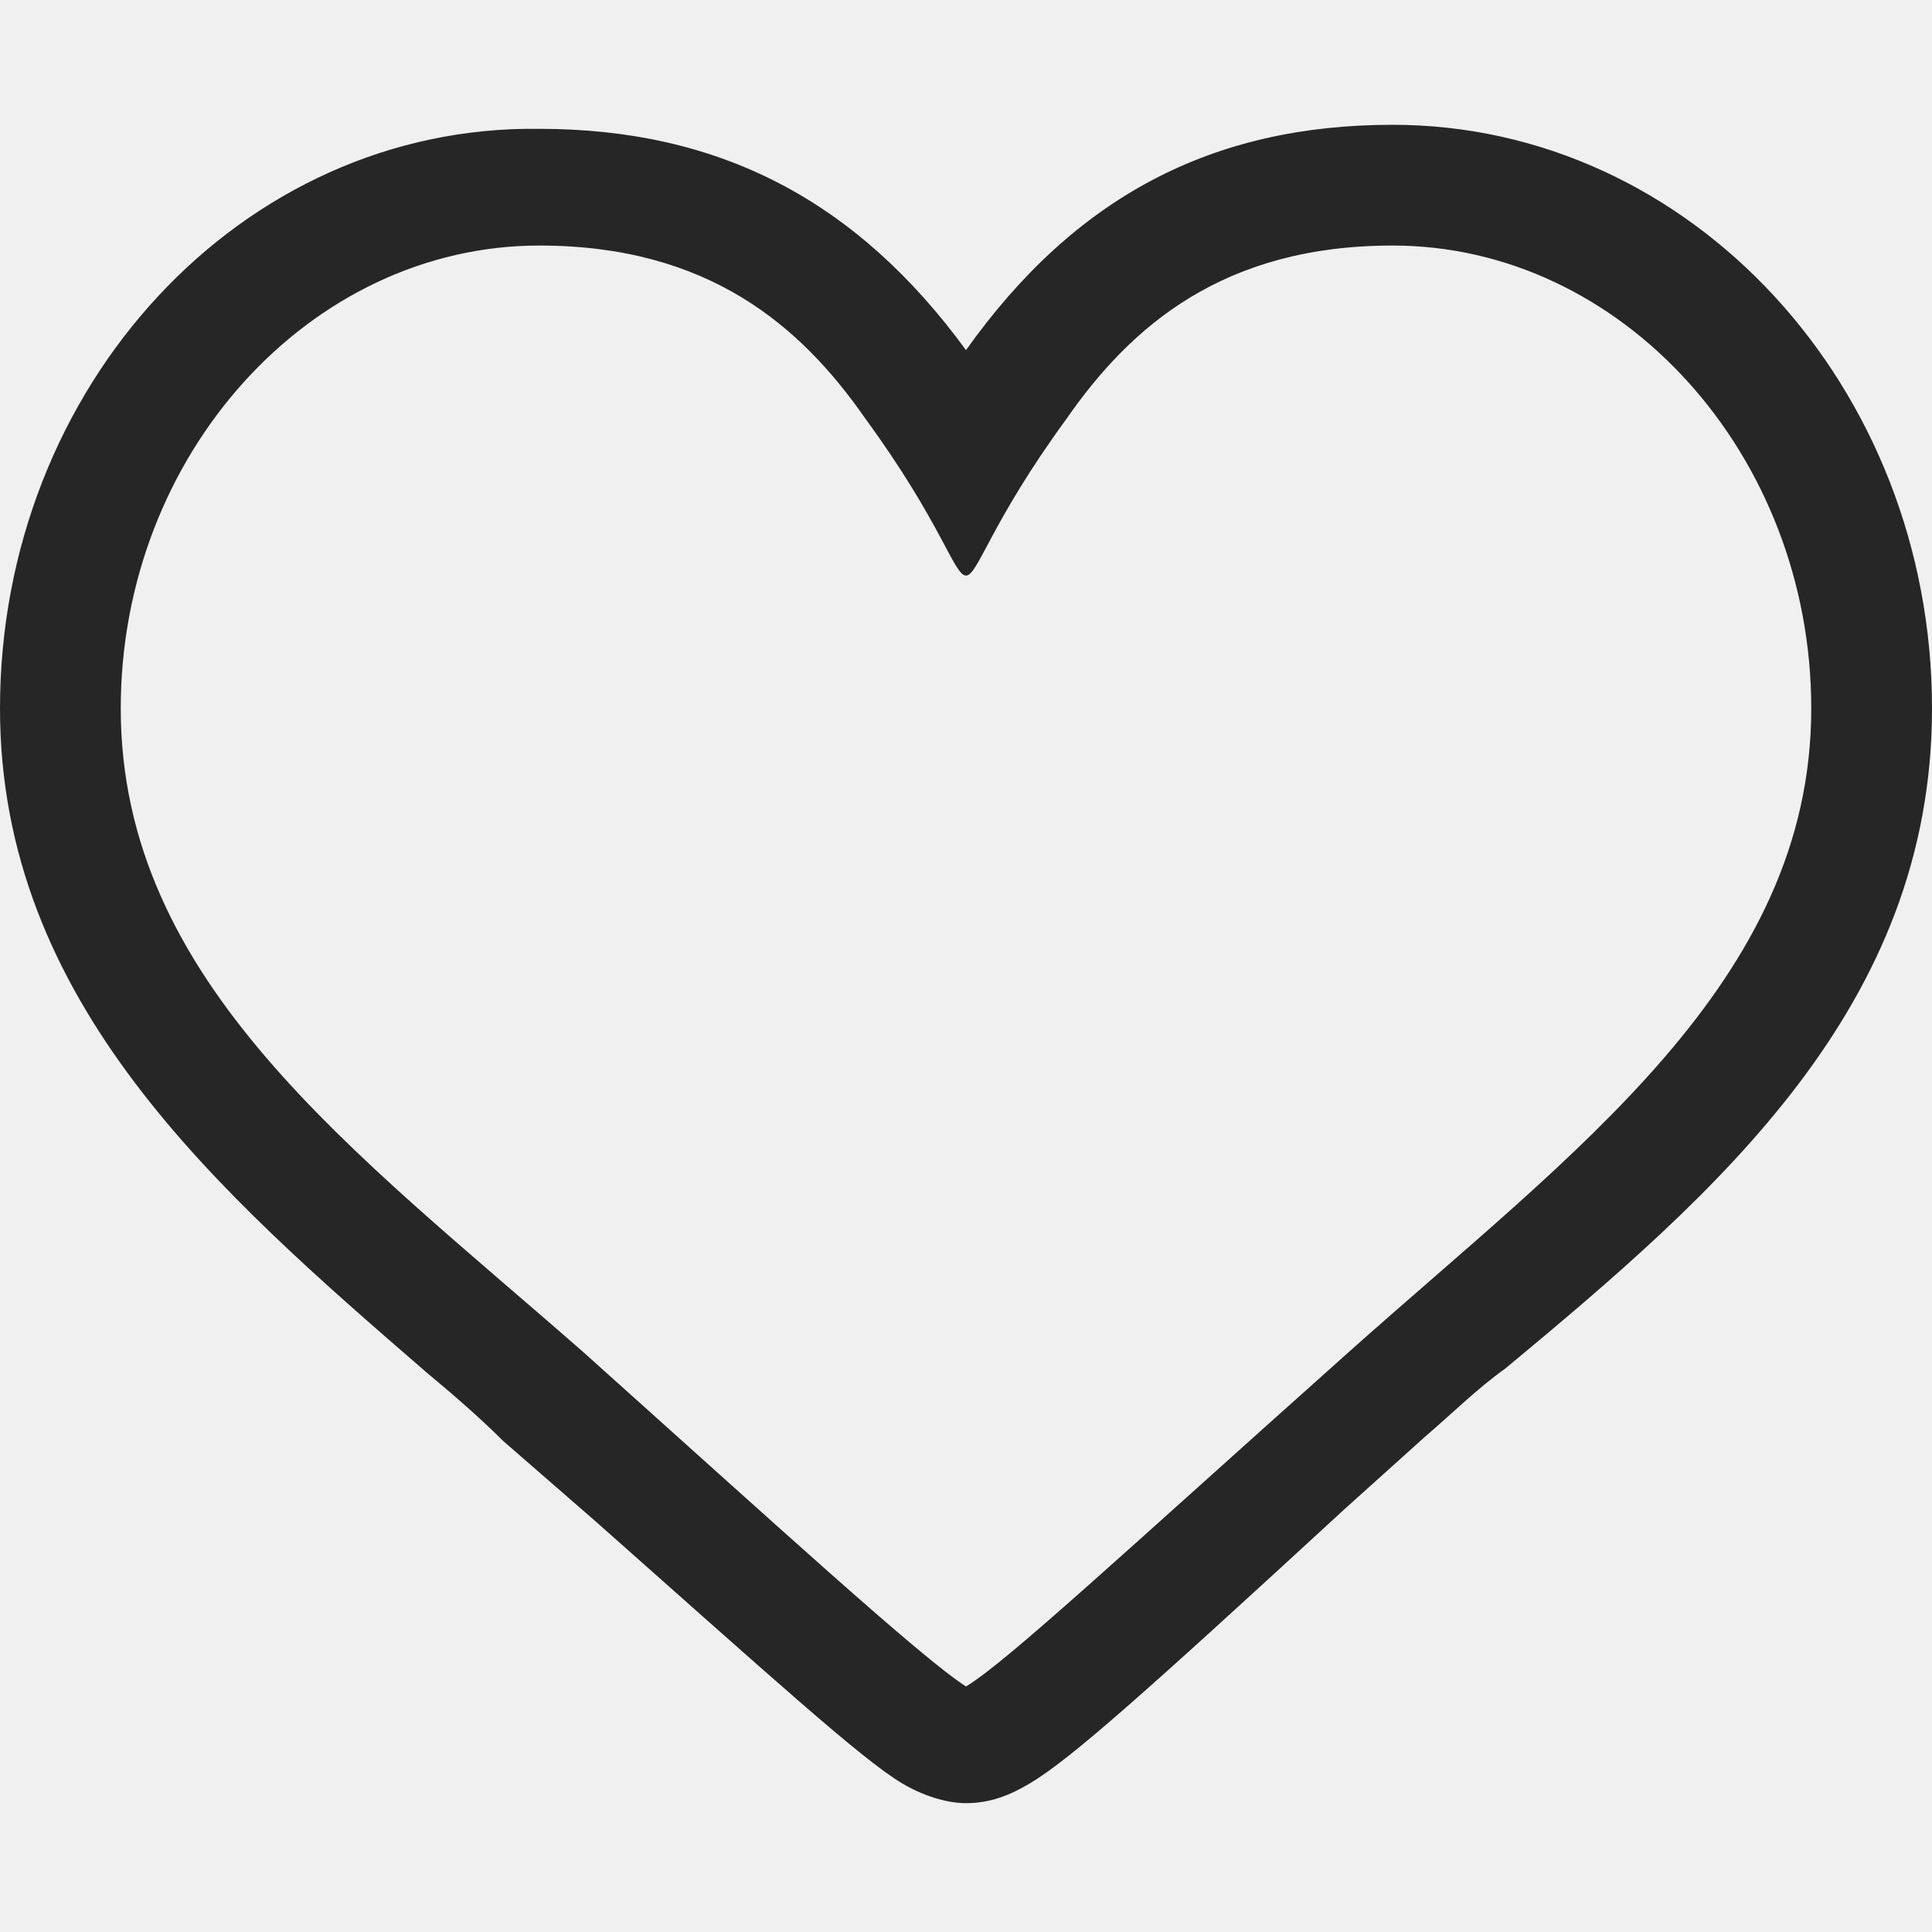
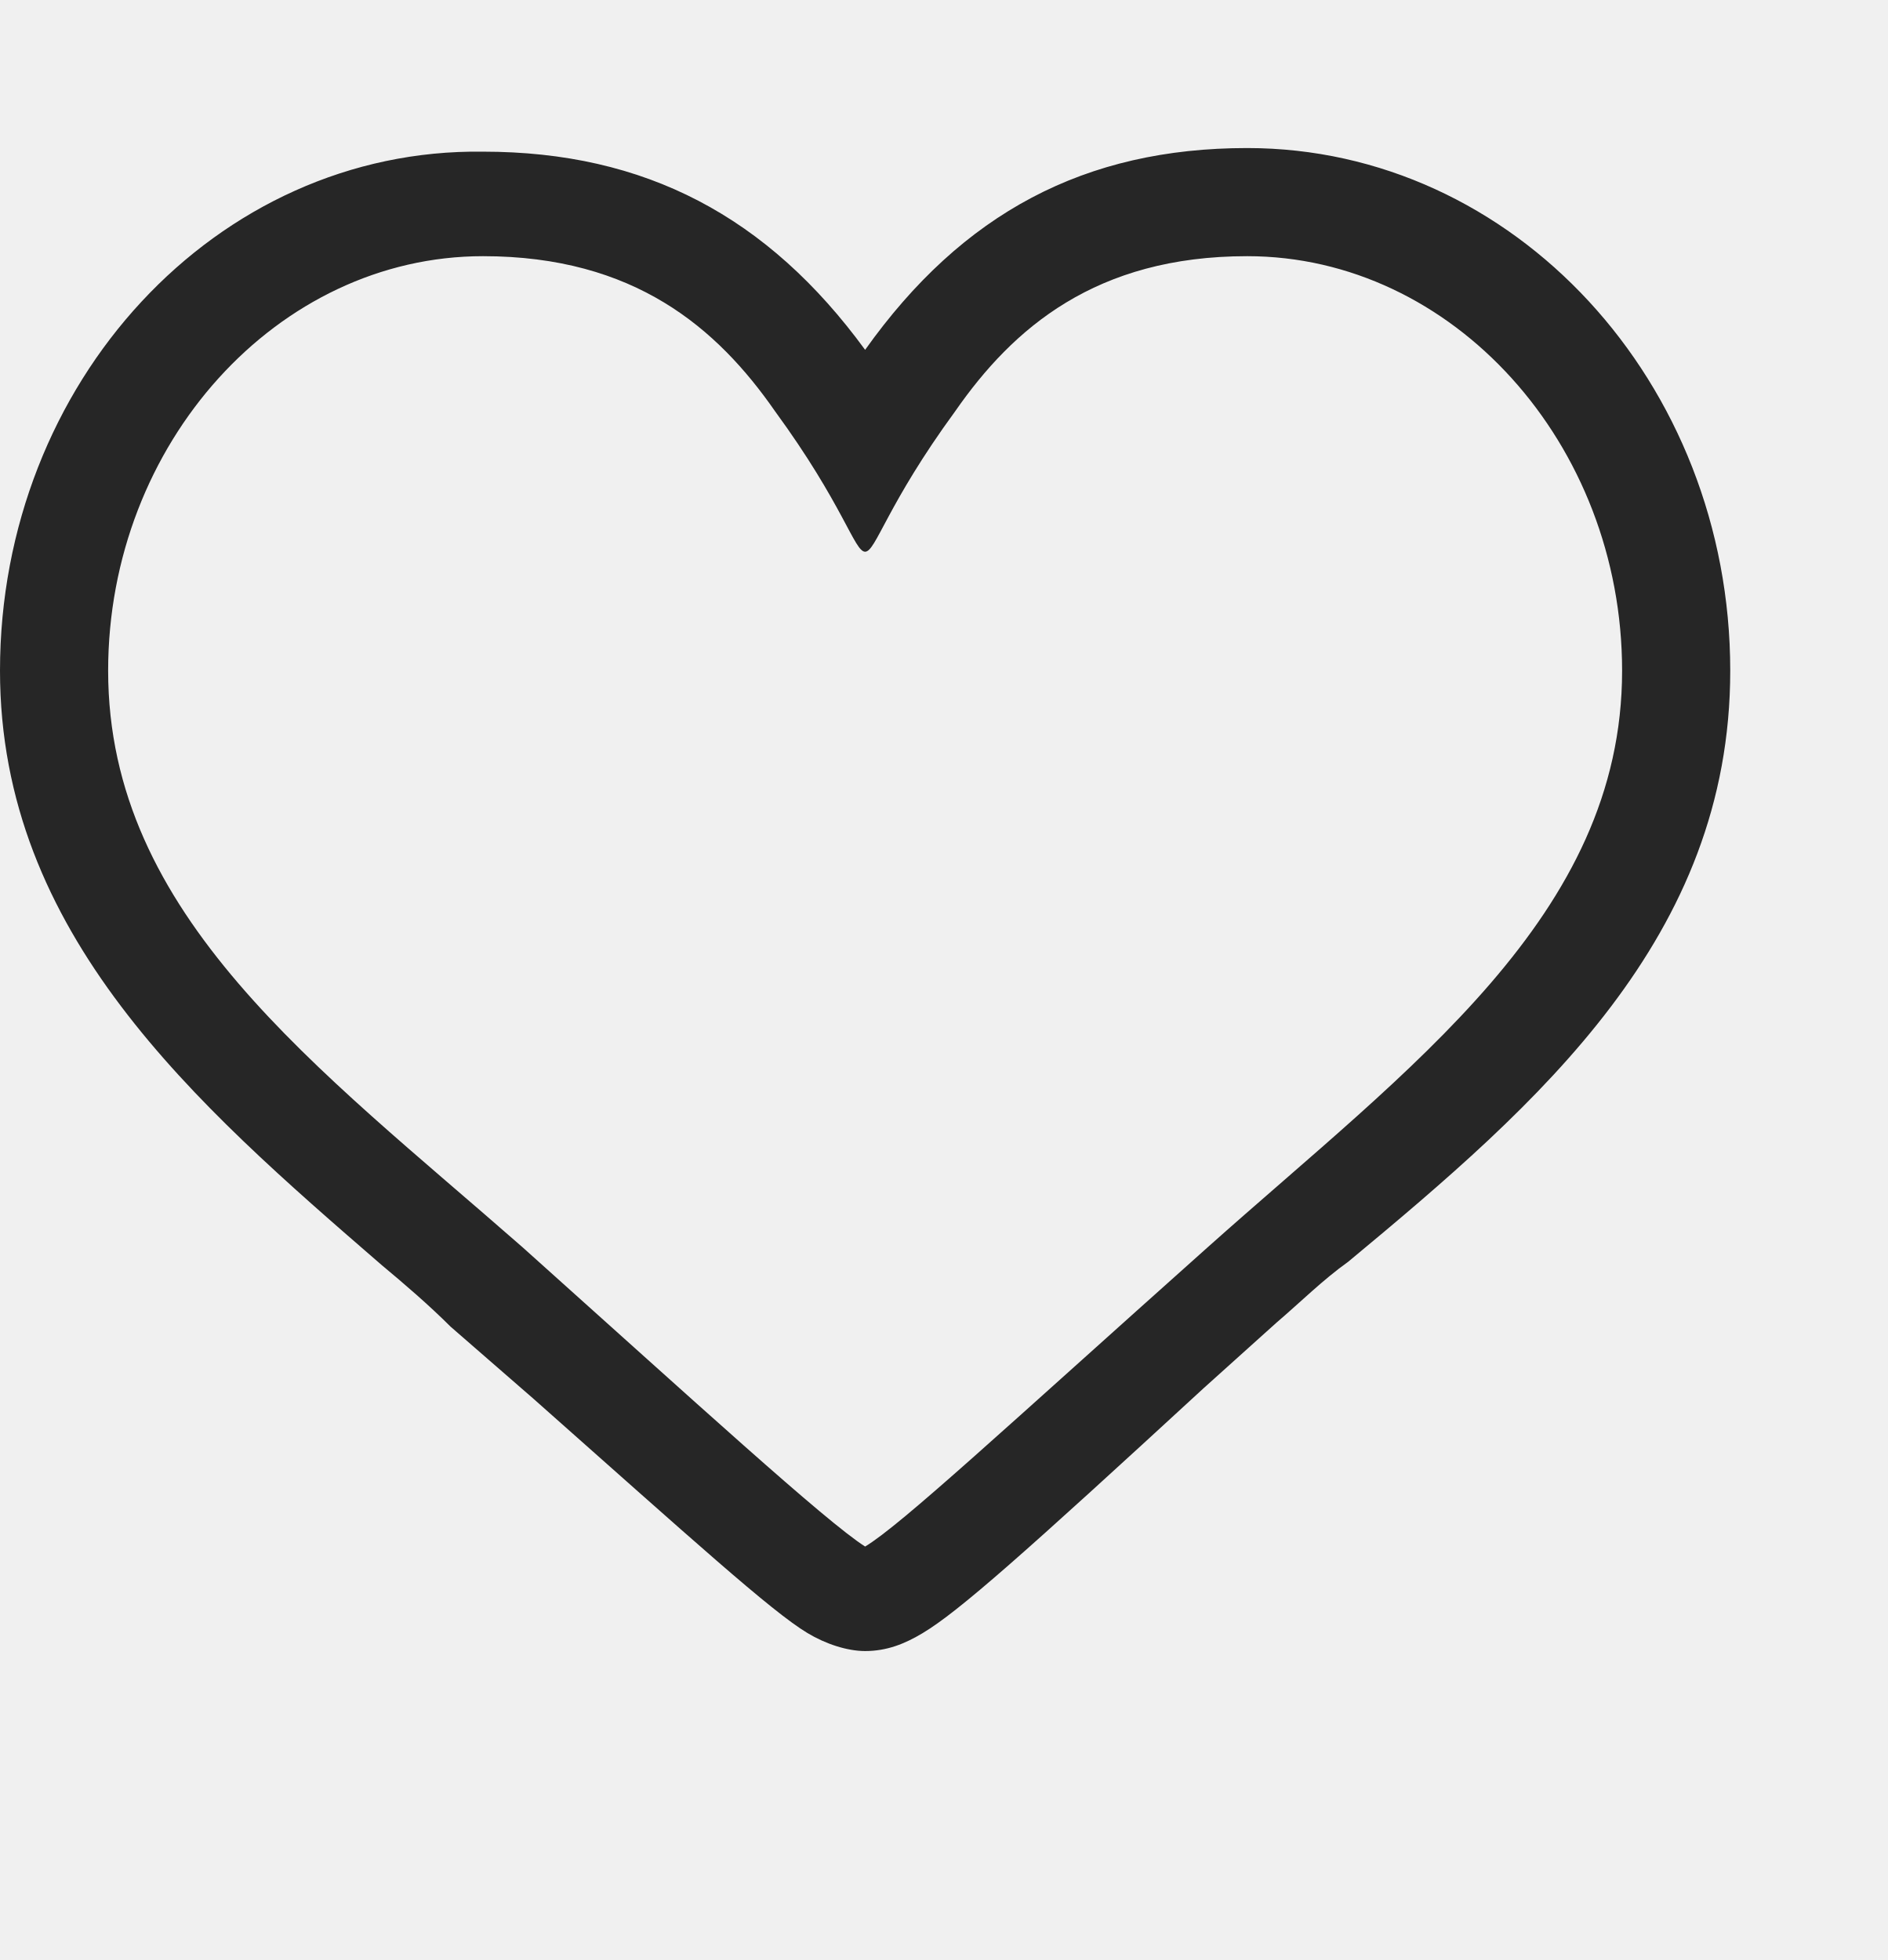
- <svg xmlns="http://www.w3.org/2000/svg" width="22" height="22" viewBox="0 0 22 22" fill="none">
+ <svg xmlns="http://www.w3.org/2000/svg" width="26" height="27" viewBox="0 0 24 24" fill="none">
  <g clip-path="url(#clip0_304_1887)">
    <path d="M15.858 2.796C18.471 2.796 20.625 5.179 20.625 8.067C20.625 11.183 17.921 13.108 15.354 15.4C12.787 17.692 11.458 18.929 11 19.204C10.496 18.883 8.846 17.371 6.646 15.4C4.033 13.108 1.375 11.183 1.375 8.067C1.375 5.179 3.529 2.796 6.142 2.796C8.067 2.796 9.121 3.712 9.854 4.767C10.725 5.958 10.863 6.554 11 6.554C11.137 6.554 11.275 5.958 12.146 4.767C12.879 3.712 13.933 2.796 15.858 2.796ZM15.858 1.421C13.796 1.421 12.238 2.246 11 3.987C9.762 2.292 8.204 1.467 6.142 1.467C2.75 1.421 0 4.4 0 8.067C0 11.412 2.475 13.567 4.858 15.629C5.133 15.858 5.454 16.133 5.729 16.408L6.783 17.325C8.8 19.112 9.808 20.029 10.267 20.304C10.496 20.442 10.771 20.533 11 20.533C11.275 20.533 11.504 20.442 11.733 20.304C12.192 20.029 13.017 19.296 15.308 17.187L16.225 16.362C16.546 16.087 16.821 15.812 17.142 15.583C19.571 13.567 22 11.458 22 8.067C22 4.4 19.25 1.421 15.858 1.421Z" fill="#262626" />
  </g>
  <defs>
    <clipPath id="clip0_304_1887">
      <rect width="22" height="22" fill="white" />
    </clipPath>
  </defs>
</svg>
